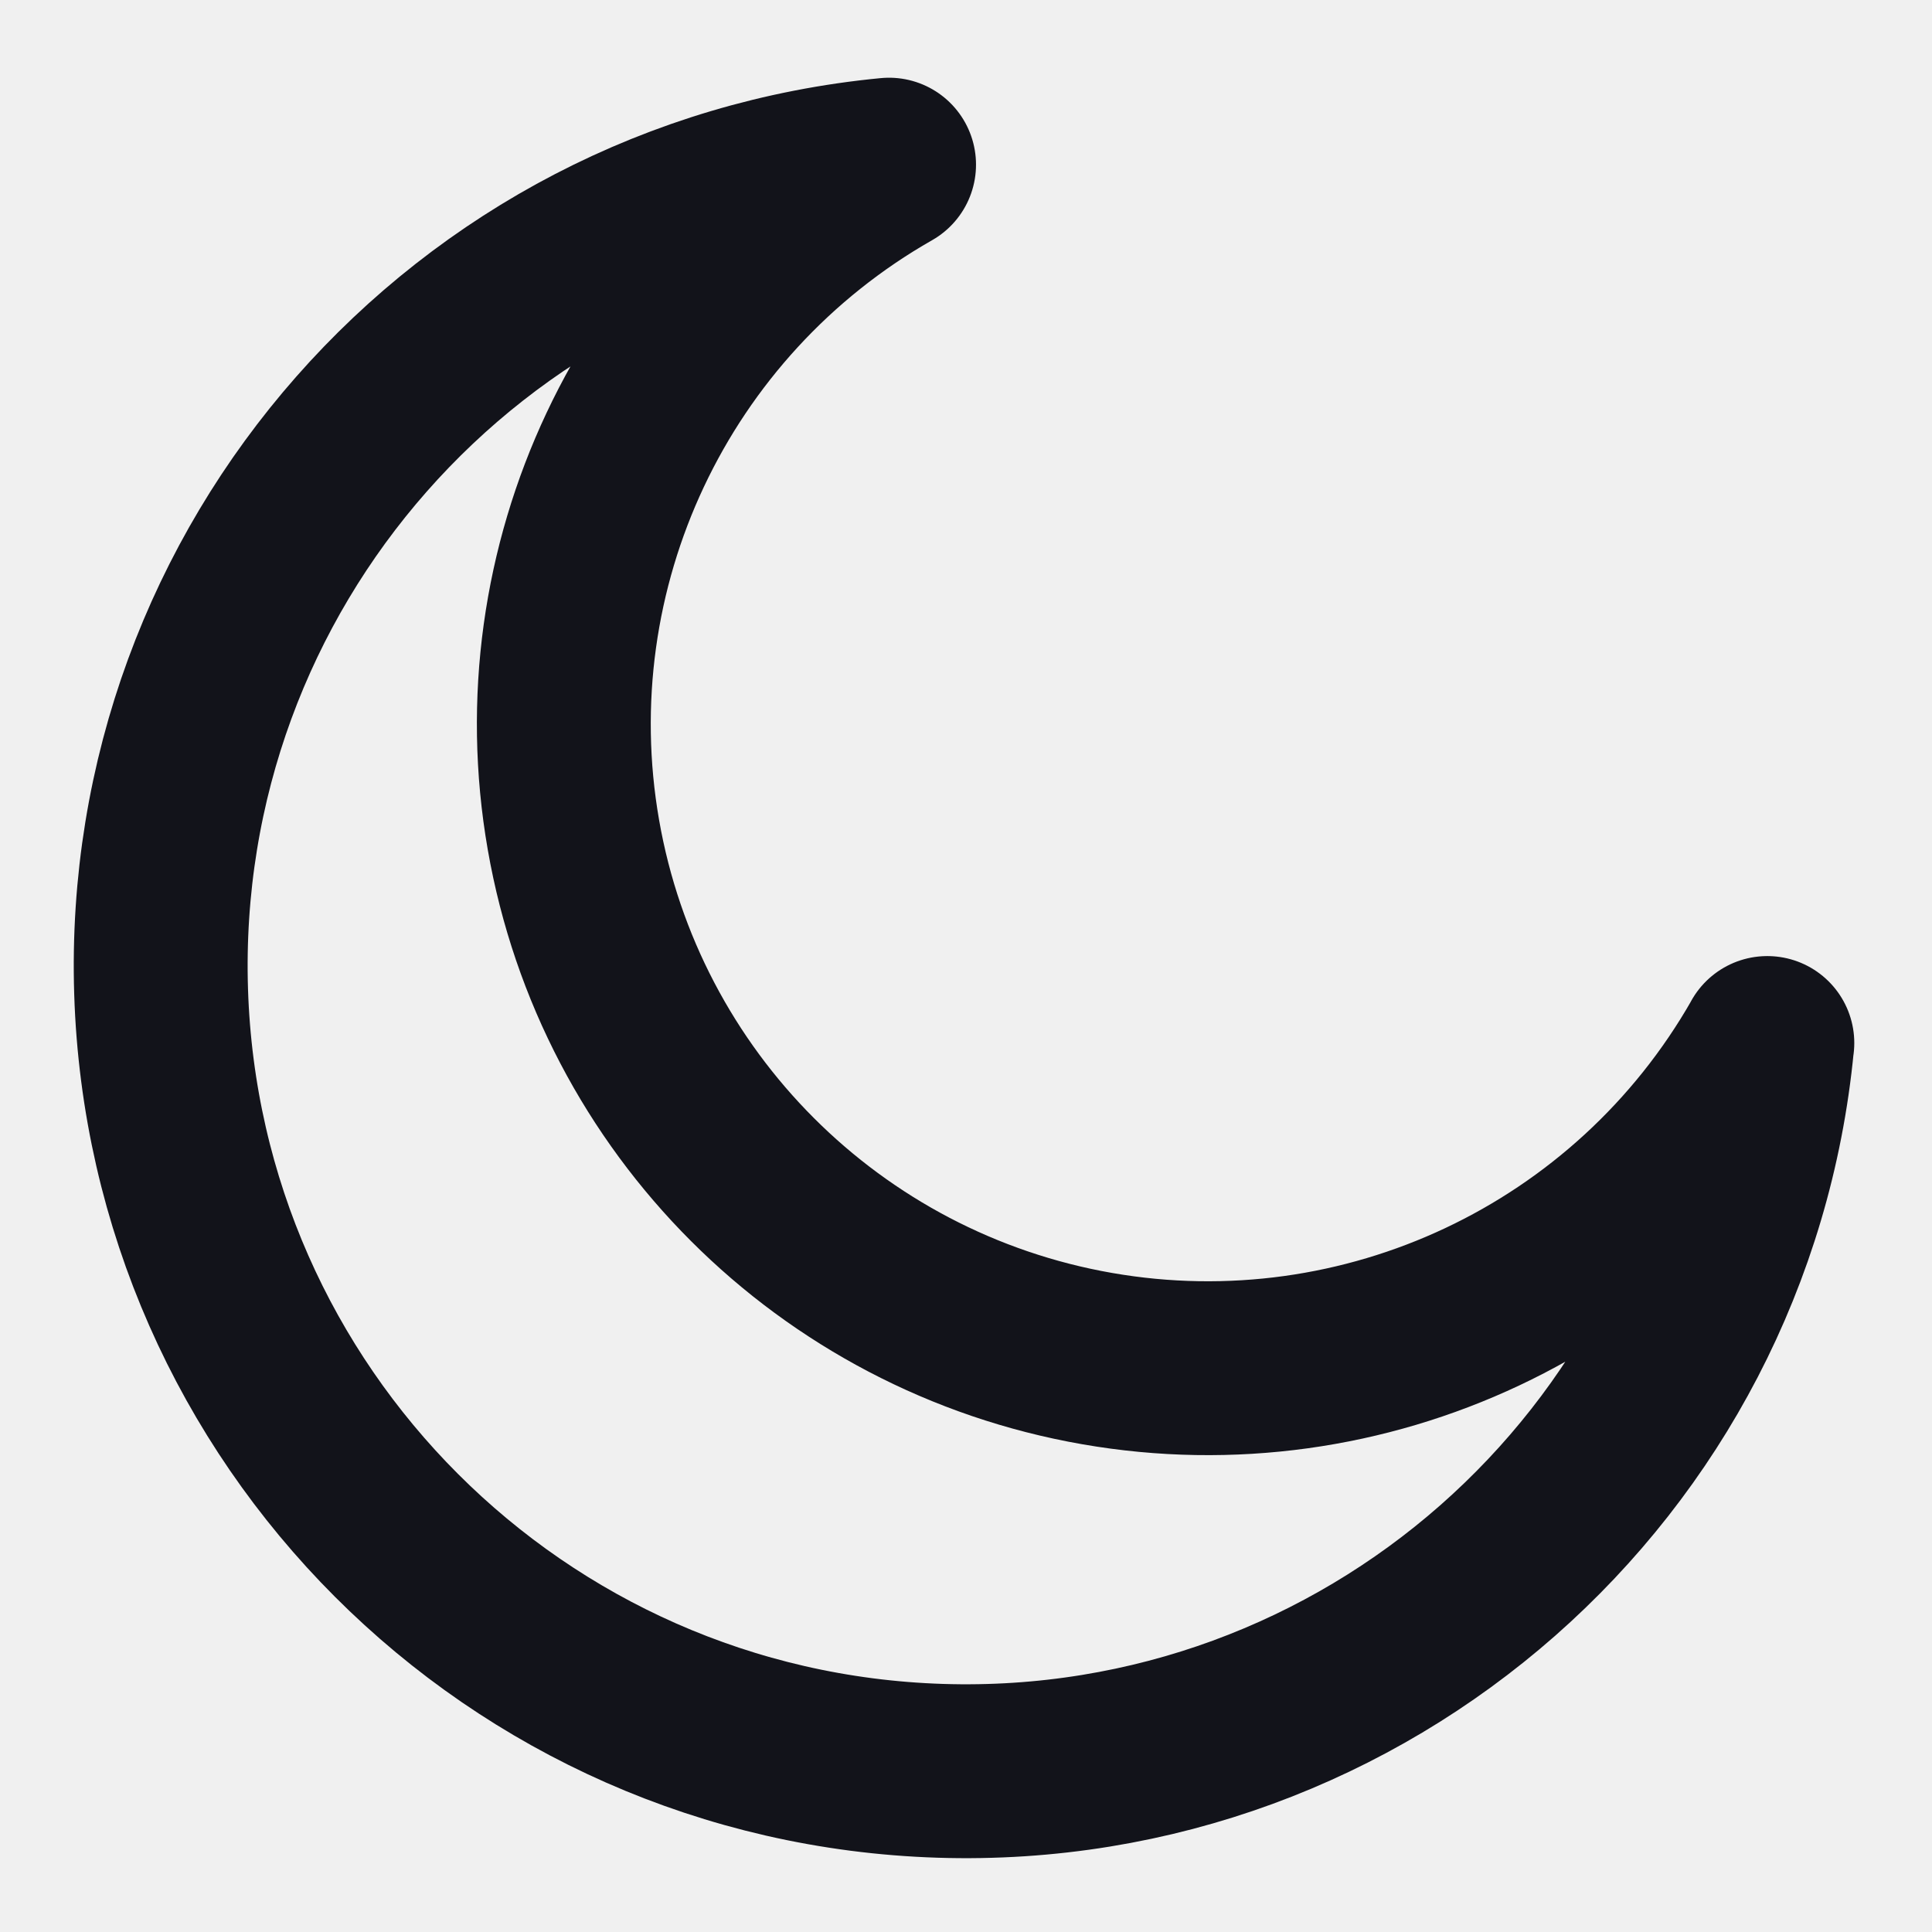
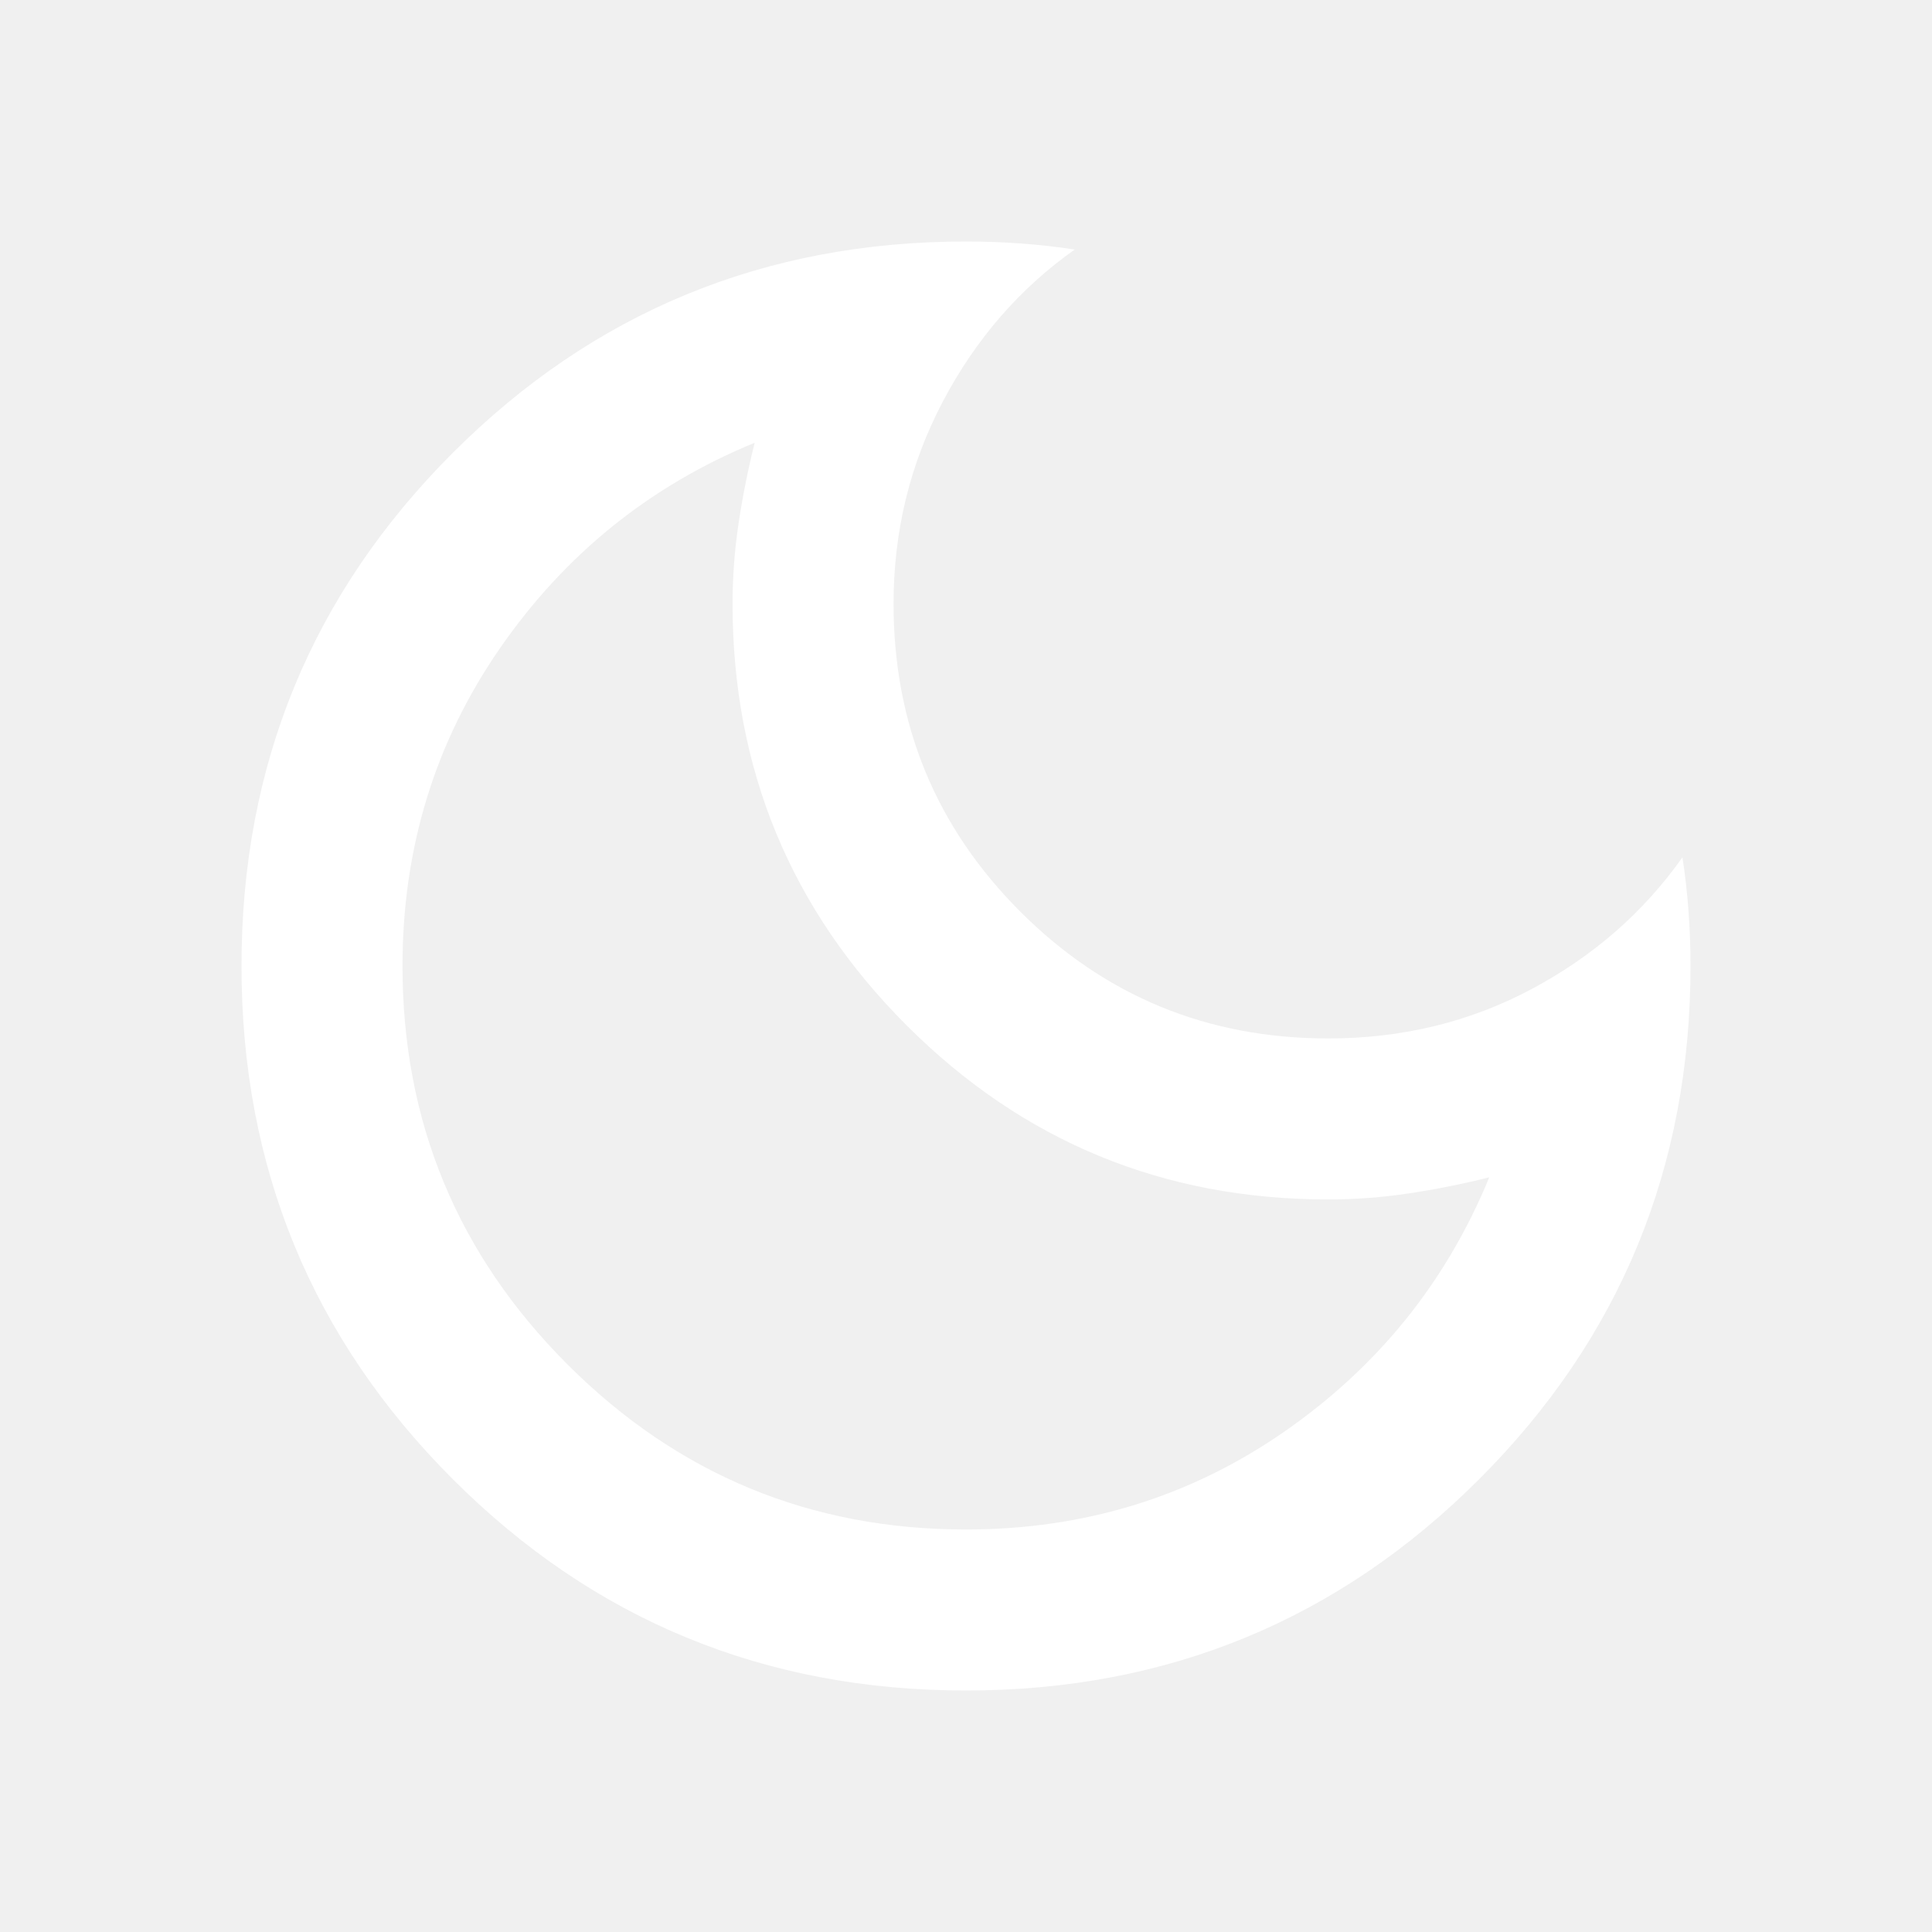
- <svg xmlns="http://www.w3.org/2000/svg" width="22" height="22" fill="none" viewBox="0 0 22 22">
-   <g clip-path="url(#a)">
-     <path stroke="#12131A" stroke-linecap="round" stroke-linejoin="round" stroke-width="1.98" d="M20.125 11.877A7.333 7.333 0 1 1 10.124 1.875a9.168 9.168 0 1 0 10 10.002Z" />
-   </g>
-   <defs>
-     <clipPath id="a">
-       <path fill="#fff" d="M0 0h22v22H0z" />
-     </clipPath>
-   </defs>
+ <svg xmlns="http://www.w3.org/2000/svg" height="24px" viewBox="0 -960 960 960" width="24px" fill="#FFFFFF">
+   <path d="M480-120q-150 0-255-105T120-480q0-150 105-255t255-105q14 0 27.5 1t26.5 3q-41 29-65.5 75.5T444-660q0 90 63 153t153 63q55 0 101-24.5t75-65.5q2 13 3 26.5t1 27.5q0 150-105 255T480-120Zm0-80q88 0 158-48.5T740-375q-20 5-40 8t-40 3q-123 0-209.5-86.5T364-660q0-20 3-40t8-40q-78 32-126.5 102T200-480q0 116 82 198t198 82Zm-10-270Z" />
</svg>
